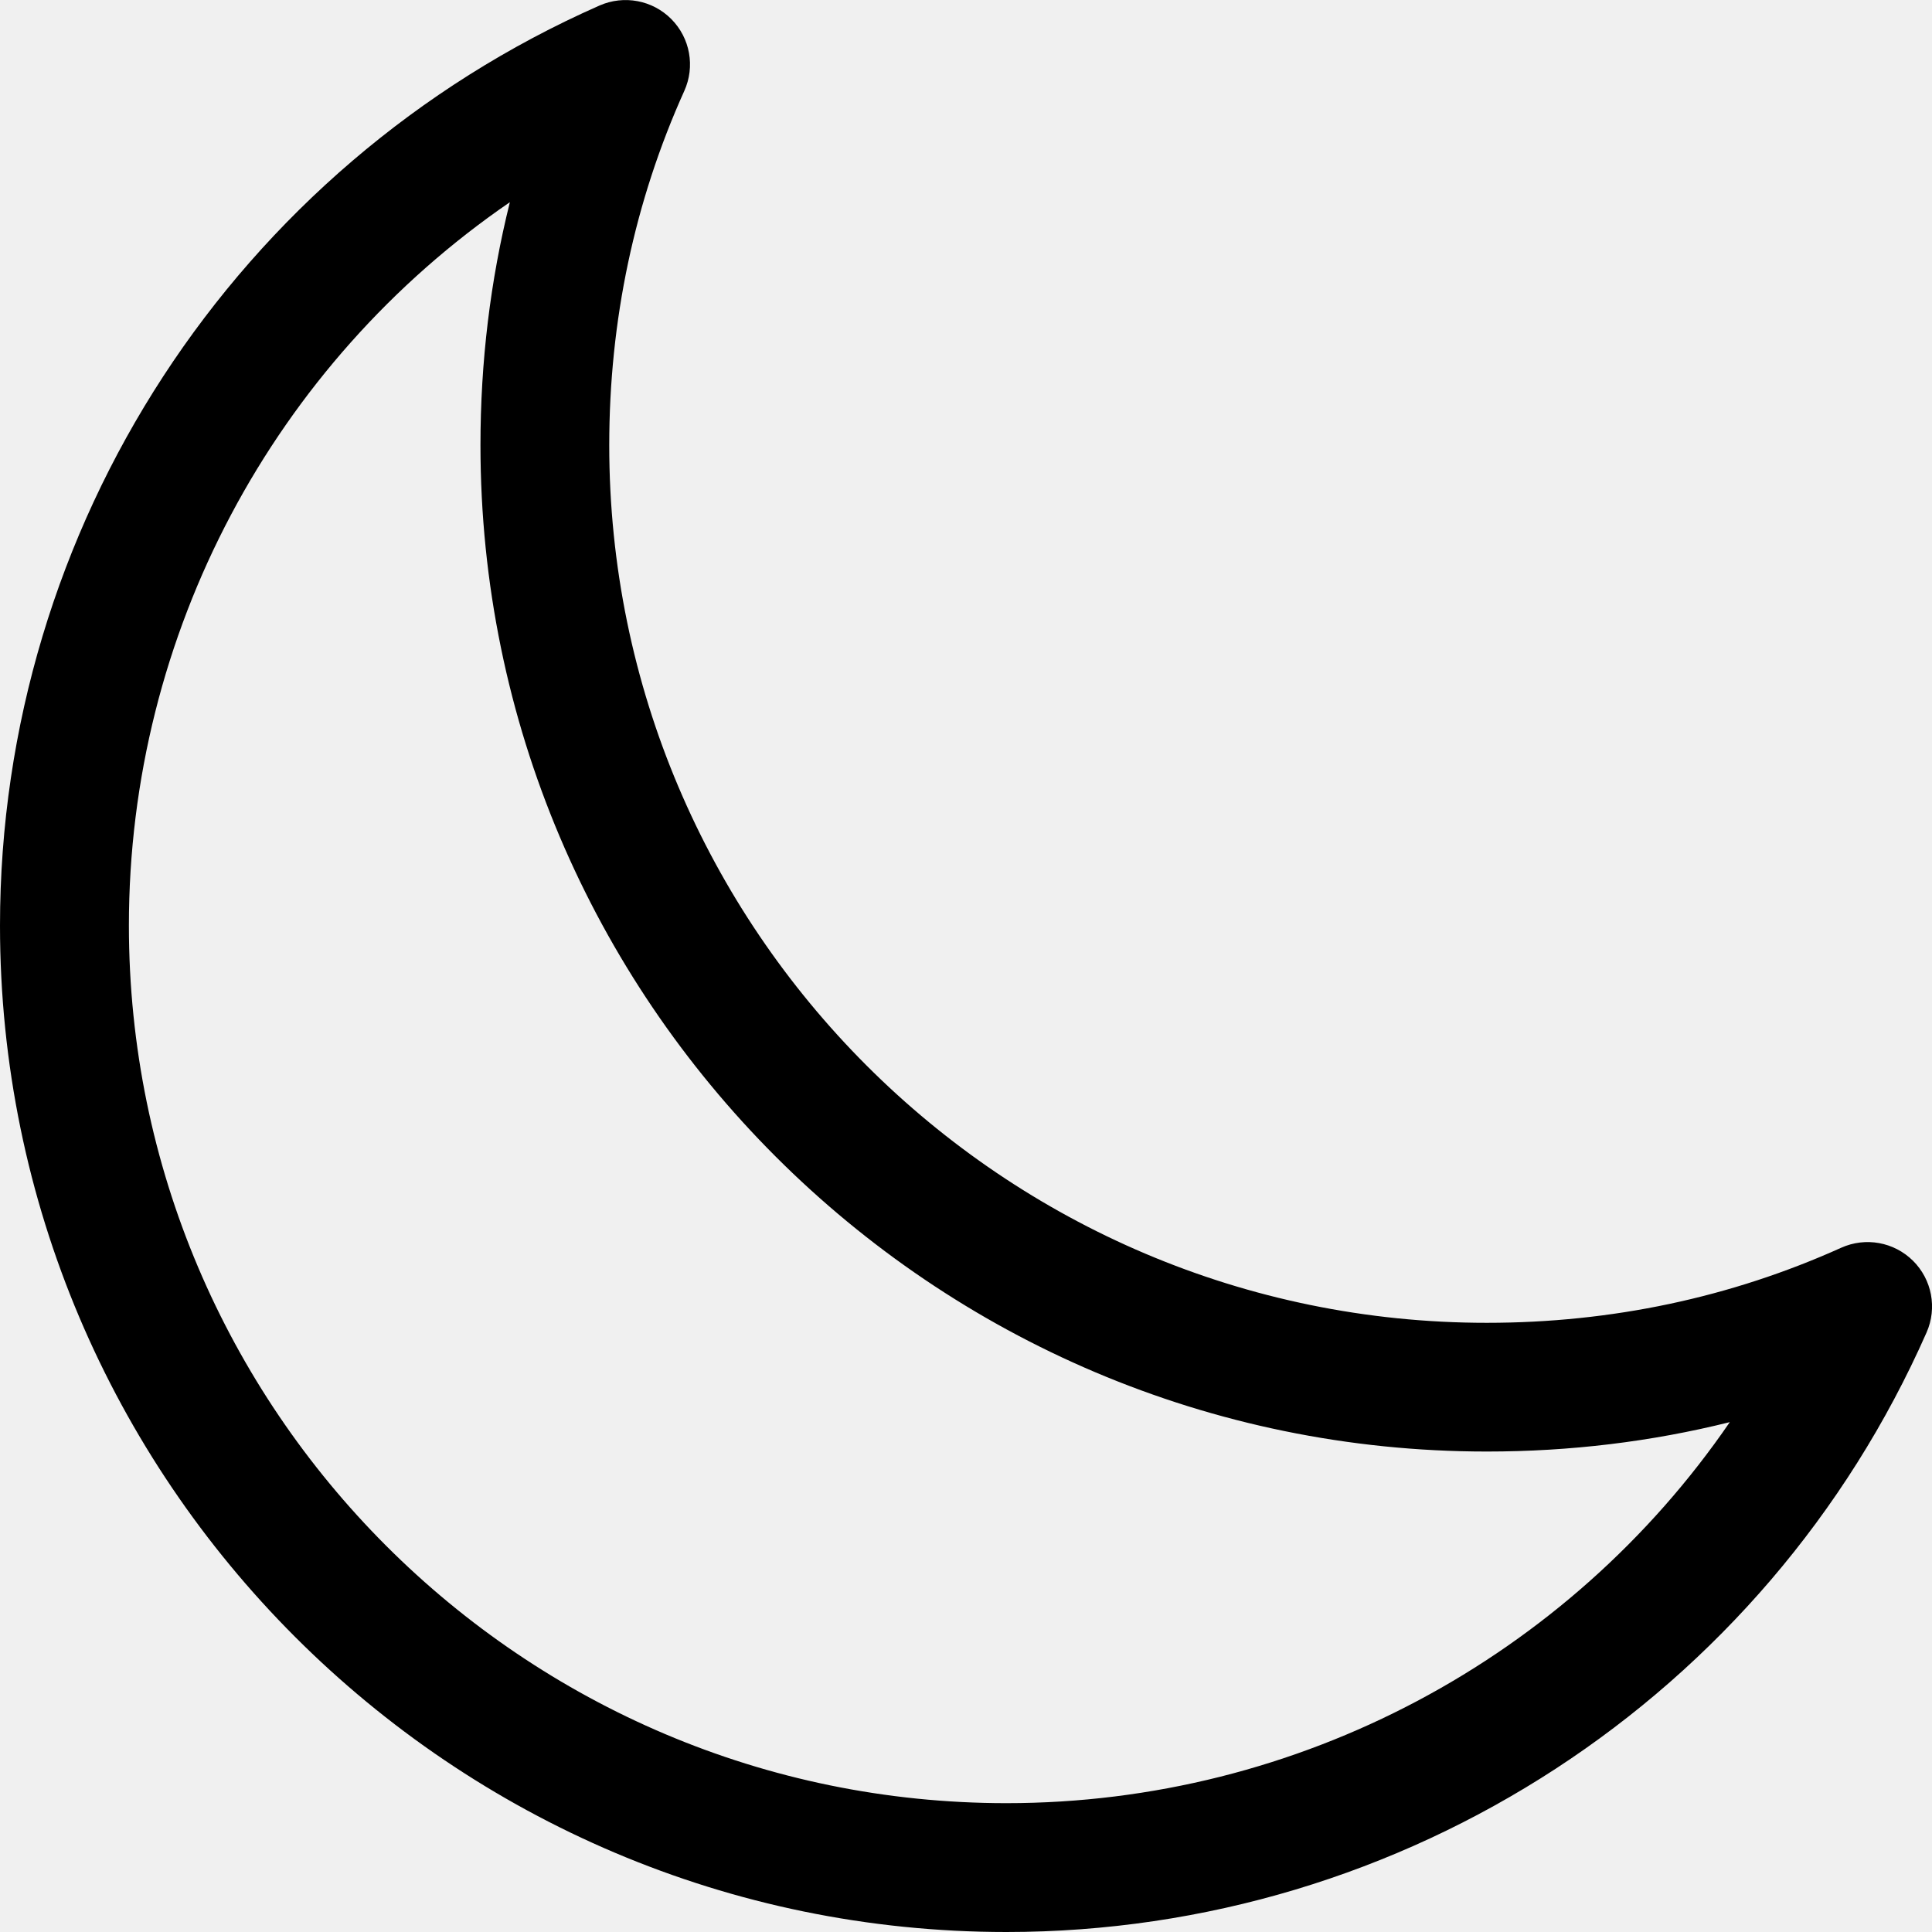
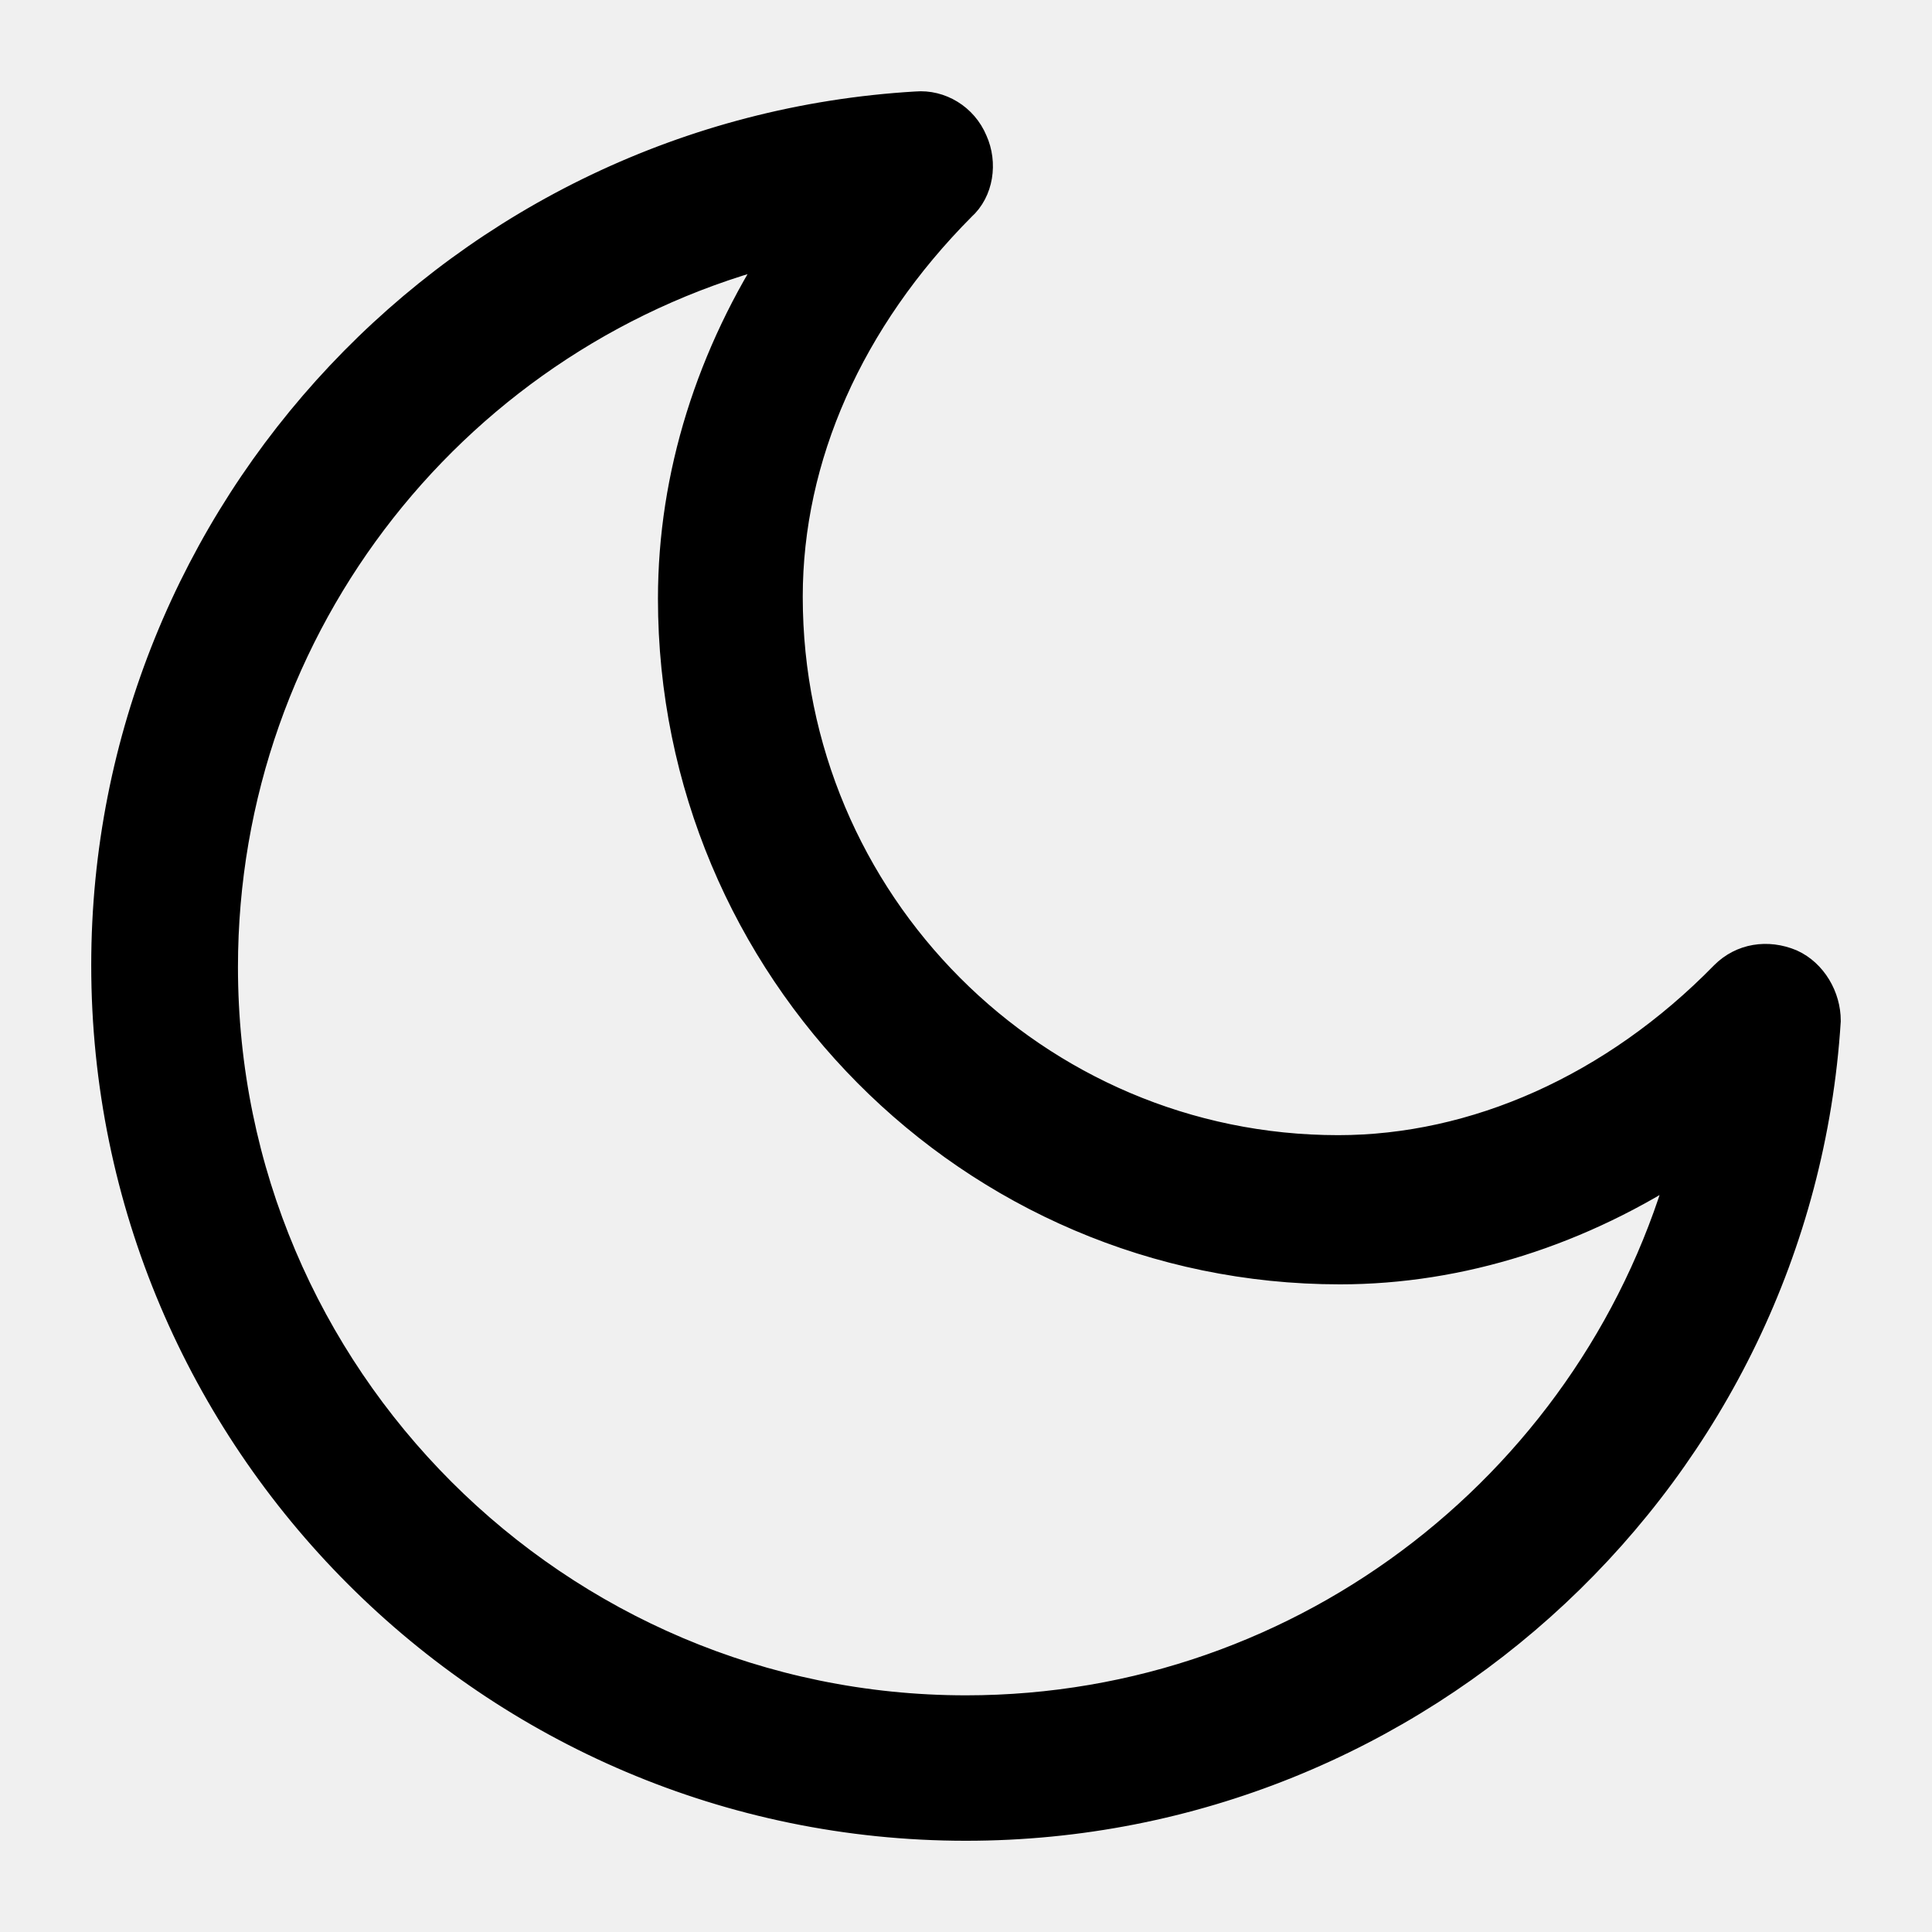
- <svg xmlns="http://www.w3.org/2000/svg" height="100px" width="100px" fill="#000000" version="1.1" x="0px" y="0px" viewBox="0 0 32 32" style="enable-background:new 0 0 32 32;" xml:space="preserve">
-   <path d="M16.669,32c6.597,0,12.579-3.898,15.241-9.93c0.178-0.405,0.089-0.877-0.225-1.188  c-0.314-0.311-0.786-0.397-1.19-0.215c-1.829,0.824-3.803,1.243-5.869,1.243  c-8.015,0-14.535-6.52-14.535-14.535c0-2.066,0.419-4.041,1.243-5.869  c0.182-0.403,0.097-0.876-0.215-1.19c-0.311-0.314-0.784-0.402-1.188-0.225  C3.898,2.751,0,8.733,0,15.331C0,24.522,7.477,32,16.669,32z M8.445,3.349  c-0.324,1.299-0.487,2.645-0.487,4.025c0,9.191,7.477,16.668,16.669,16.668  c1.379,0,2.725-0.163,4.024-0.487c-2.674,3.902-7.138,6.311-11.981,6.311  c-8.015,0-14.535-6.52-14.535-14.535C2.133,10.487,4.543,6.024,8.445,3.349z" />
+ <svg xmlns="http://www.w3.org/2000/svg" width="18" height="18" viewBox="0 0 18 18" fill="none">
+   <mask id="mask0" mask-type="alpha" maskUnits="userSpaceOnUse" x="0" y="0" width="18" height="18">
+     <rect width="18" height="18" fill="white" />
+   </mask>
+   <g mask="url(#mask0)">
+     <path d="M8.538 1.002C8.751 0.984 8.964 1.109 9.053 1.323C9.142 1.52 9.107 1.77 8.947 1.913C7.898 2.968 7.329 4.255 7.329 5.56C7.329 8.42 9.64 10.726 12.467 10.726C13.747 10.726 15.044 10.154 16.076 9.099C16.236 8.938 16.467 8.903 16.68 8.992C16.876 9.081 17 9.296 17 9.51C16.733 13.711 13.213 17 9 17C4.591 17 1 13.407 1 8.992C1 4.773 4.307 1.252 8.538 1.002ZM9 15.945C12.2 15.945 14.92 13.765 15.72 10.797C14.724 11.459 13.604 11.816 12.484 11.816C9.053 11.816 6.28 9.01 6.28 5.578C6.28 4.434 6.636 3.308 7.293 2.307C4.271 3.057 2.067 5.792 2.067 9.01C2.067 12.835 5.178 15.945 9 15.945Z" fill="black" stroke="black" stroke-width="0.3" />
+   </g>
</svg>
